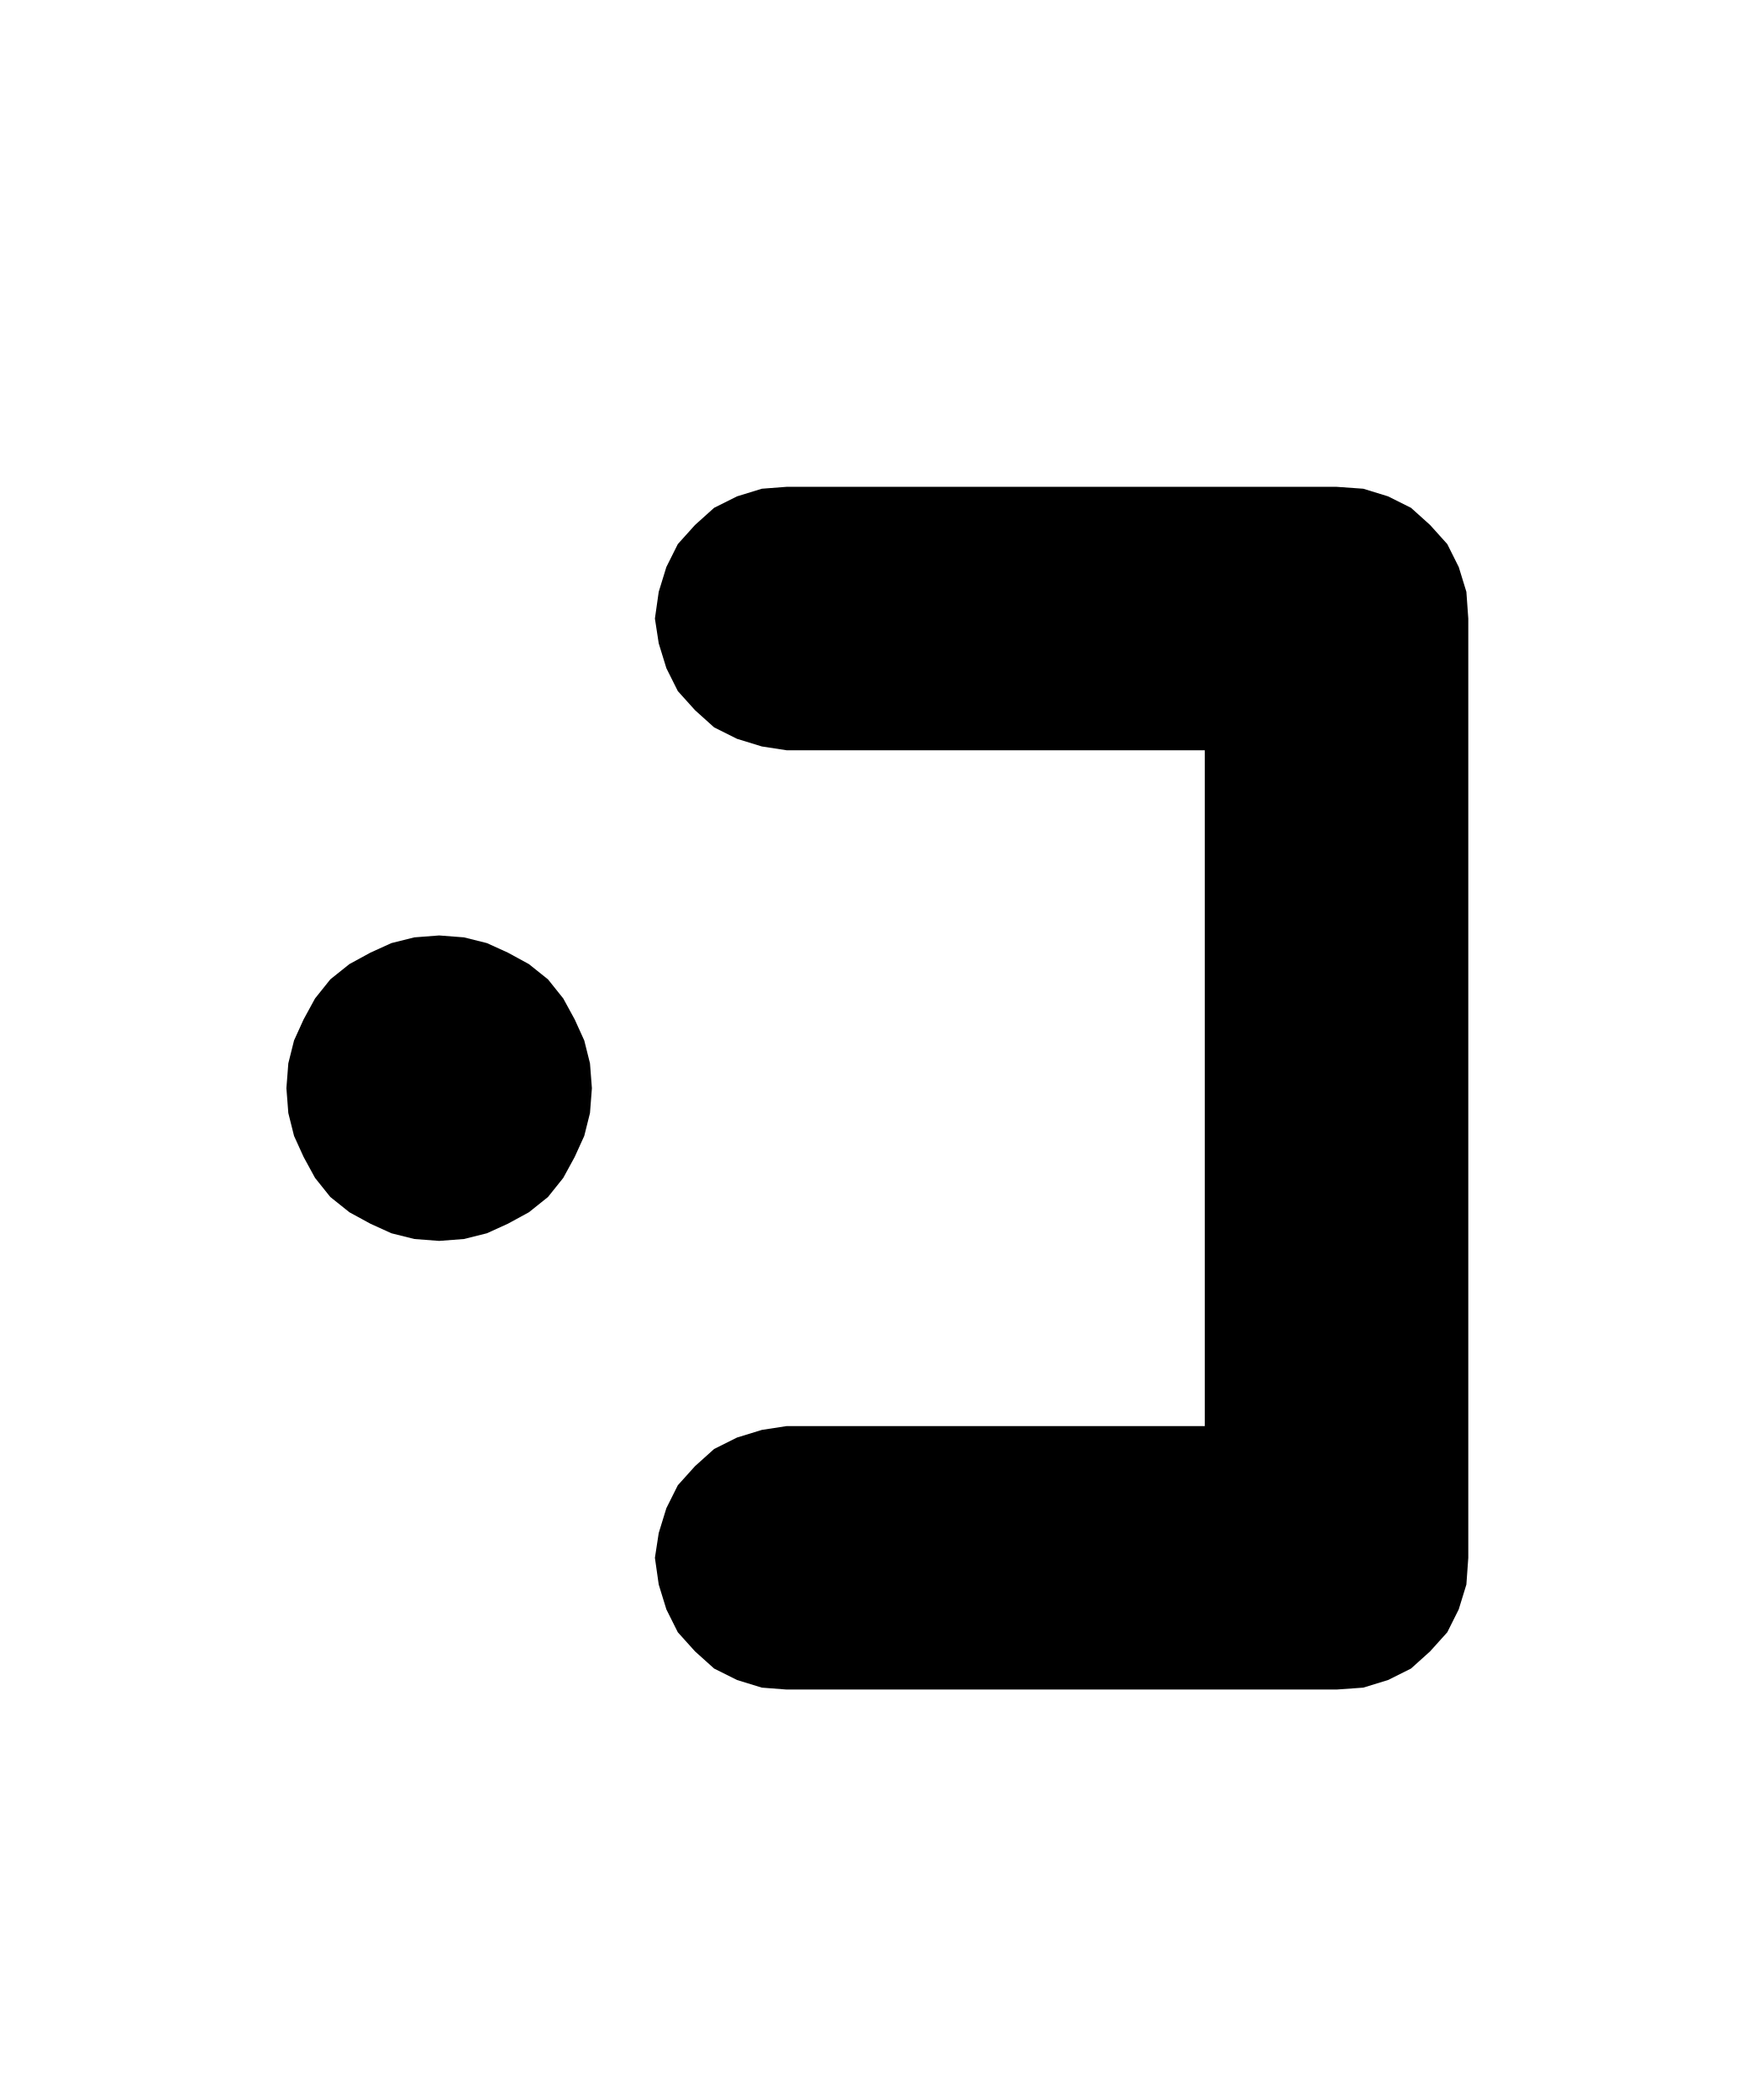
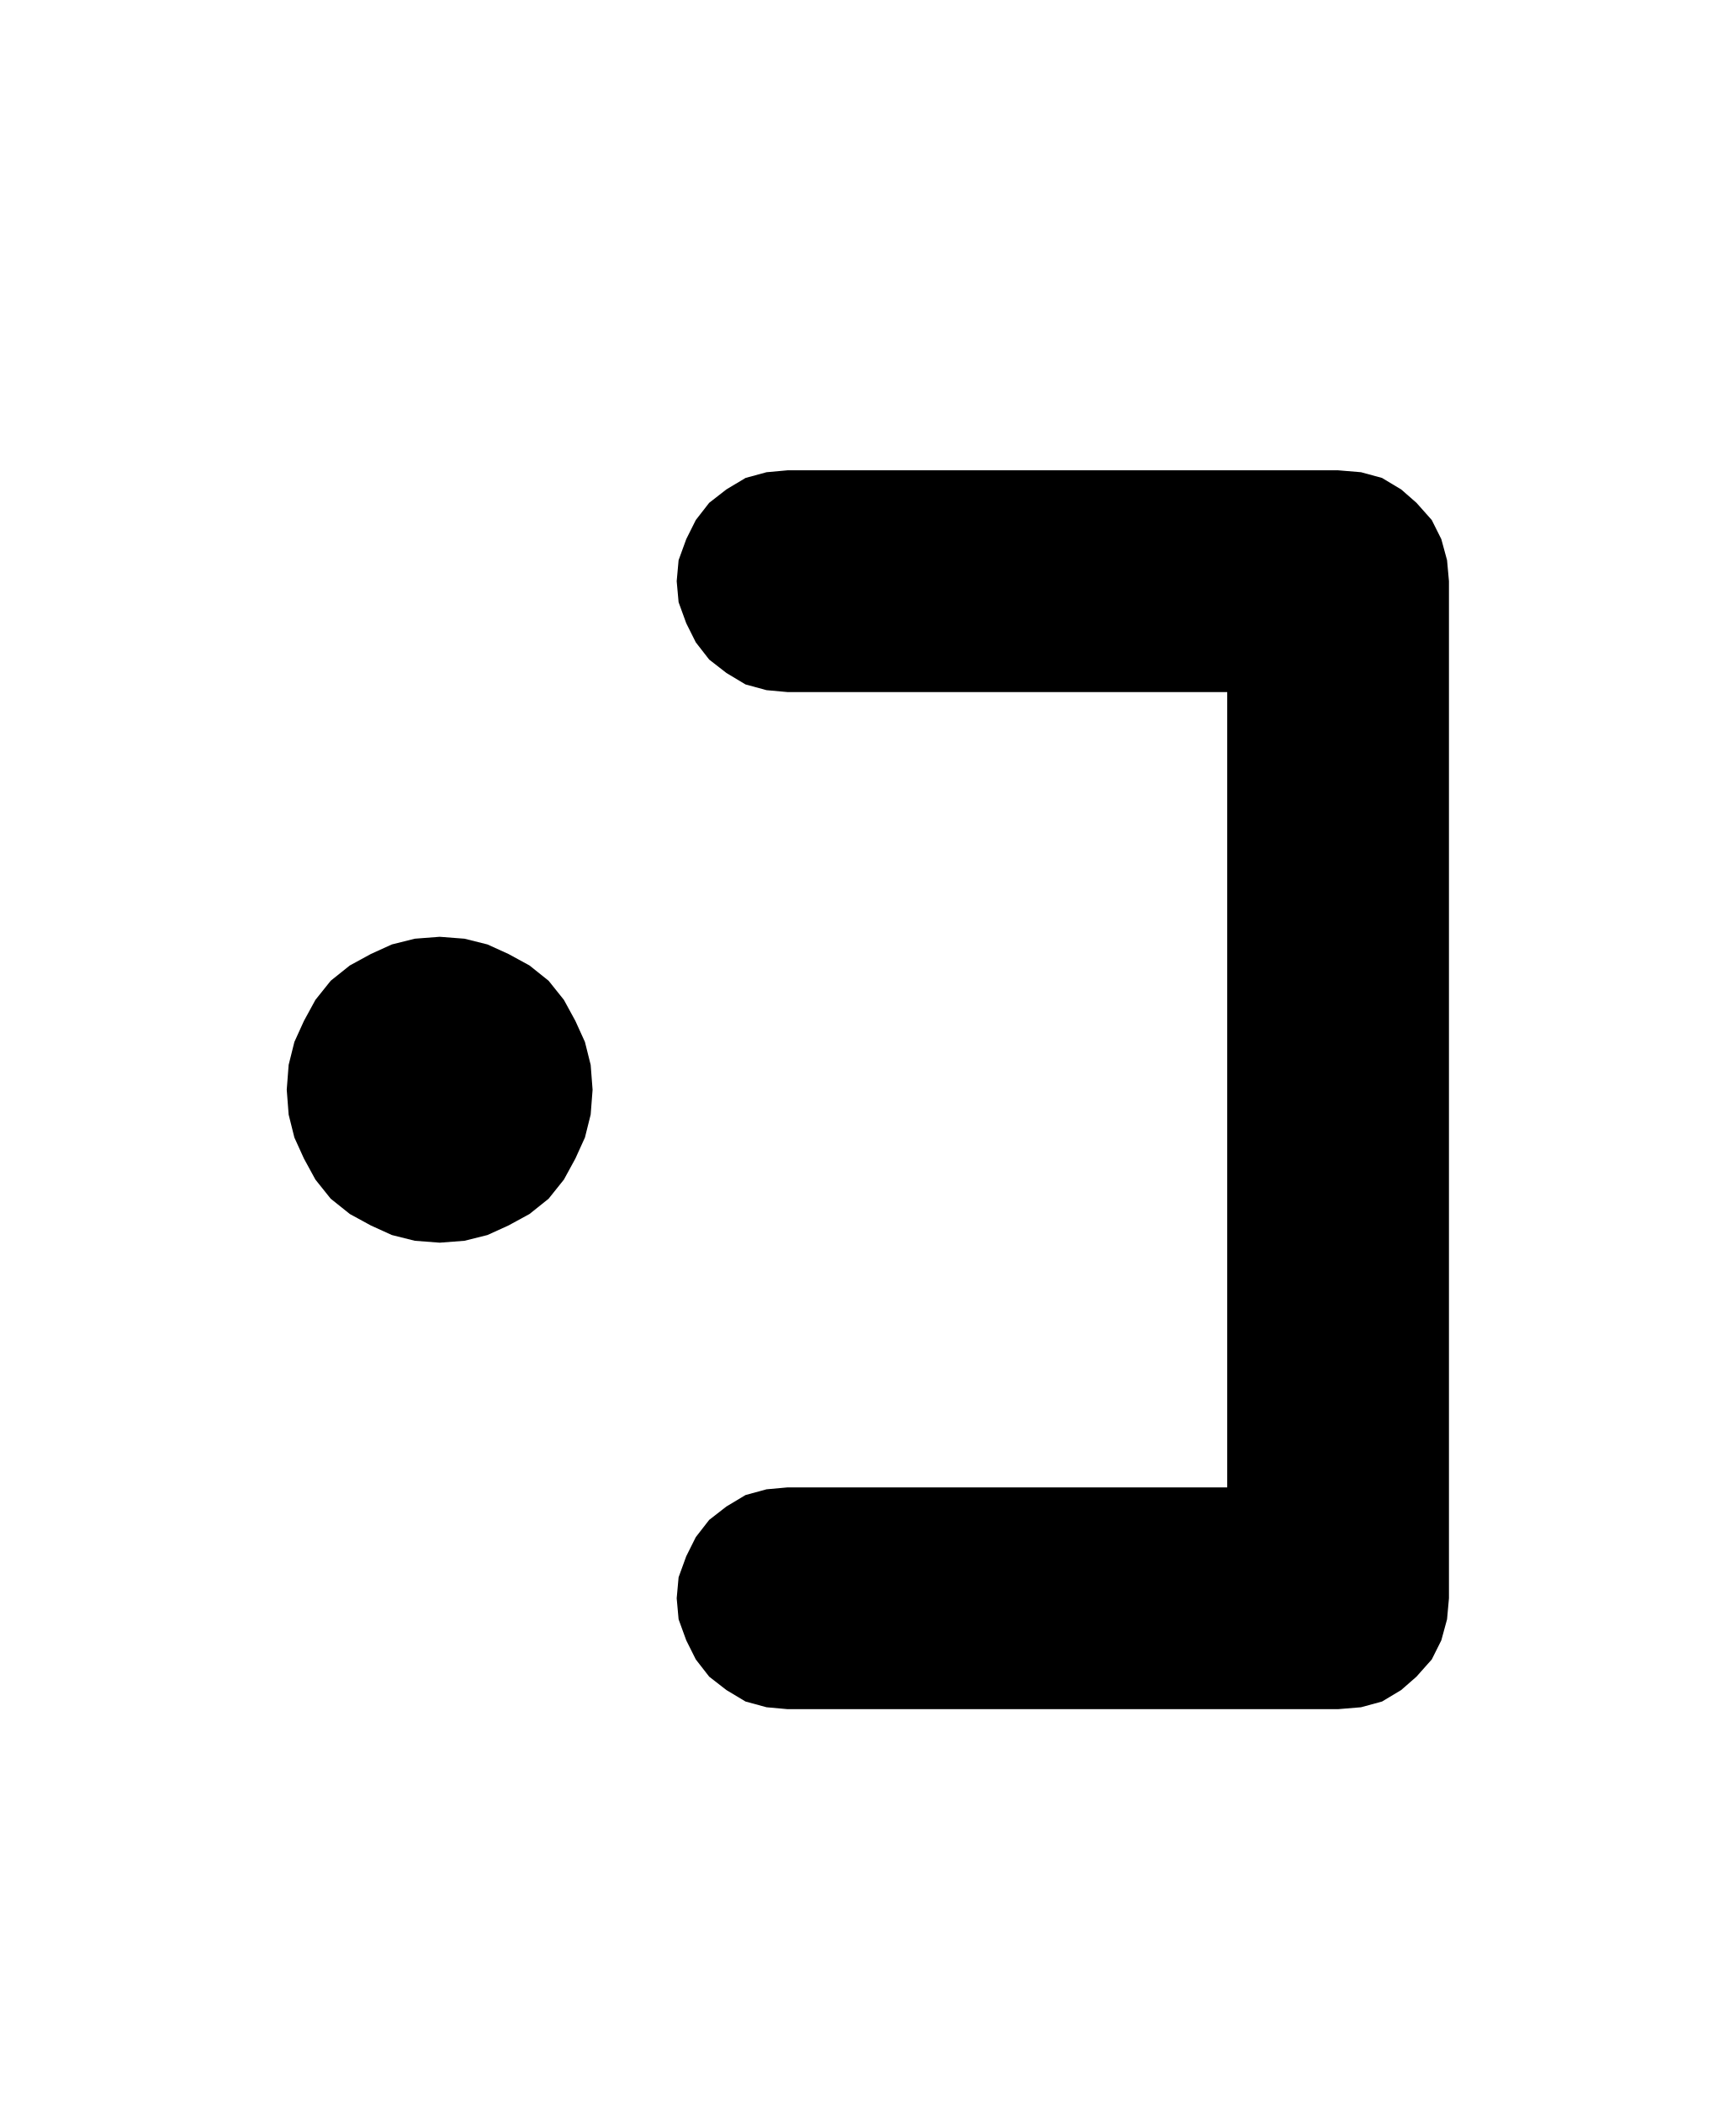
- <svg xmlns="http://www.w3.org/2000/svg" viewBox="0 -900 919 1100">
-   <path transform="scale(1,-1)" fill="currentColor" d="M412 645H700L714 644L727 640L739 634L749 625L758 615L764 603L768 590L769 576V84L768 70L764 57L758 45L749 35L739 26L727 20L714 16L700 15H412L399 16L386 20L374 26L364 35L355 45L349 57L345 70L343 84L345 97L349 110L355 122L364 132L374 141L386 147L399 151L412 153H631V507H412L399 509L386 513L374 519L364 528L355 538L349 550L345 563L343 576L345 590L349 603L355 615L364 625L374 634L386 640L399 644ZM310 330 309 317 306 305 301 294 295 283 287 273 277 265 266 259 255 254 243 251 230 250 217 251 205 254 194 259 183 265 173 273 165 283 159 294 154 305 151 317 150 330 151 343 154 355 159 366 165 377 173 387 183 395 194 401 205 406 217 409 230 410 243 409 255 406 266 401 277 395 287 387 295 377 301 366 306 355 309 343Z" />
+ <svg xmlns="http://www.w3.org/2000/svg" viewBox="0 -900 908 1100">
+   <path transform="scale(1,-1)" fill="currentColor" d="M412 654H700L712 653L723 650L733 644L741 637L749 628L754 618L757 607L758 596V64L757 53L754 42L749 32L741 23L733 16L723 10L712 7L700 6H412L401 7L390 10L380 16L371 23L364 32L359 42L355 53L354 64L355 75L359 86L364 96L371 105L380 112L390 118L401 121L412 122H642V538H412L401 539L390 542L380 548L371 555L364 564L359 574L355 585L354 596L355 607L359 618L364 628L371 637L380 644L390 650L401 653ZM310 330 309 317 306 305 301 294 295 283 287 273 277 265 266 259 255 254 243 251 230 250 217 251 205 254 194 259 183 265 173 273 165 283 159 294 154 305 151 317 150 330 151 343 154 355 159 366 165 377 173 387 183 395 194 401 205 406 217 409 230 410 243 409 255 406 266 401 277 395 287 387 295 377 301 366 306 355 309 343Z" />
</svg>
